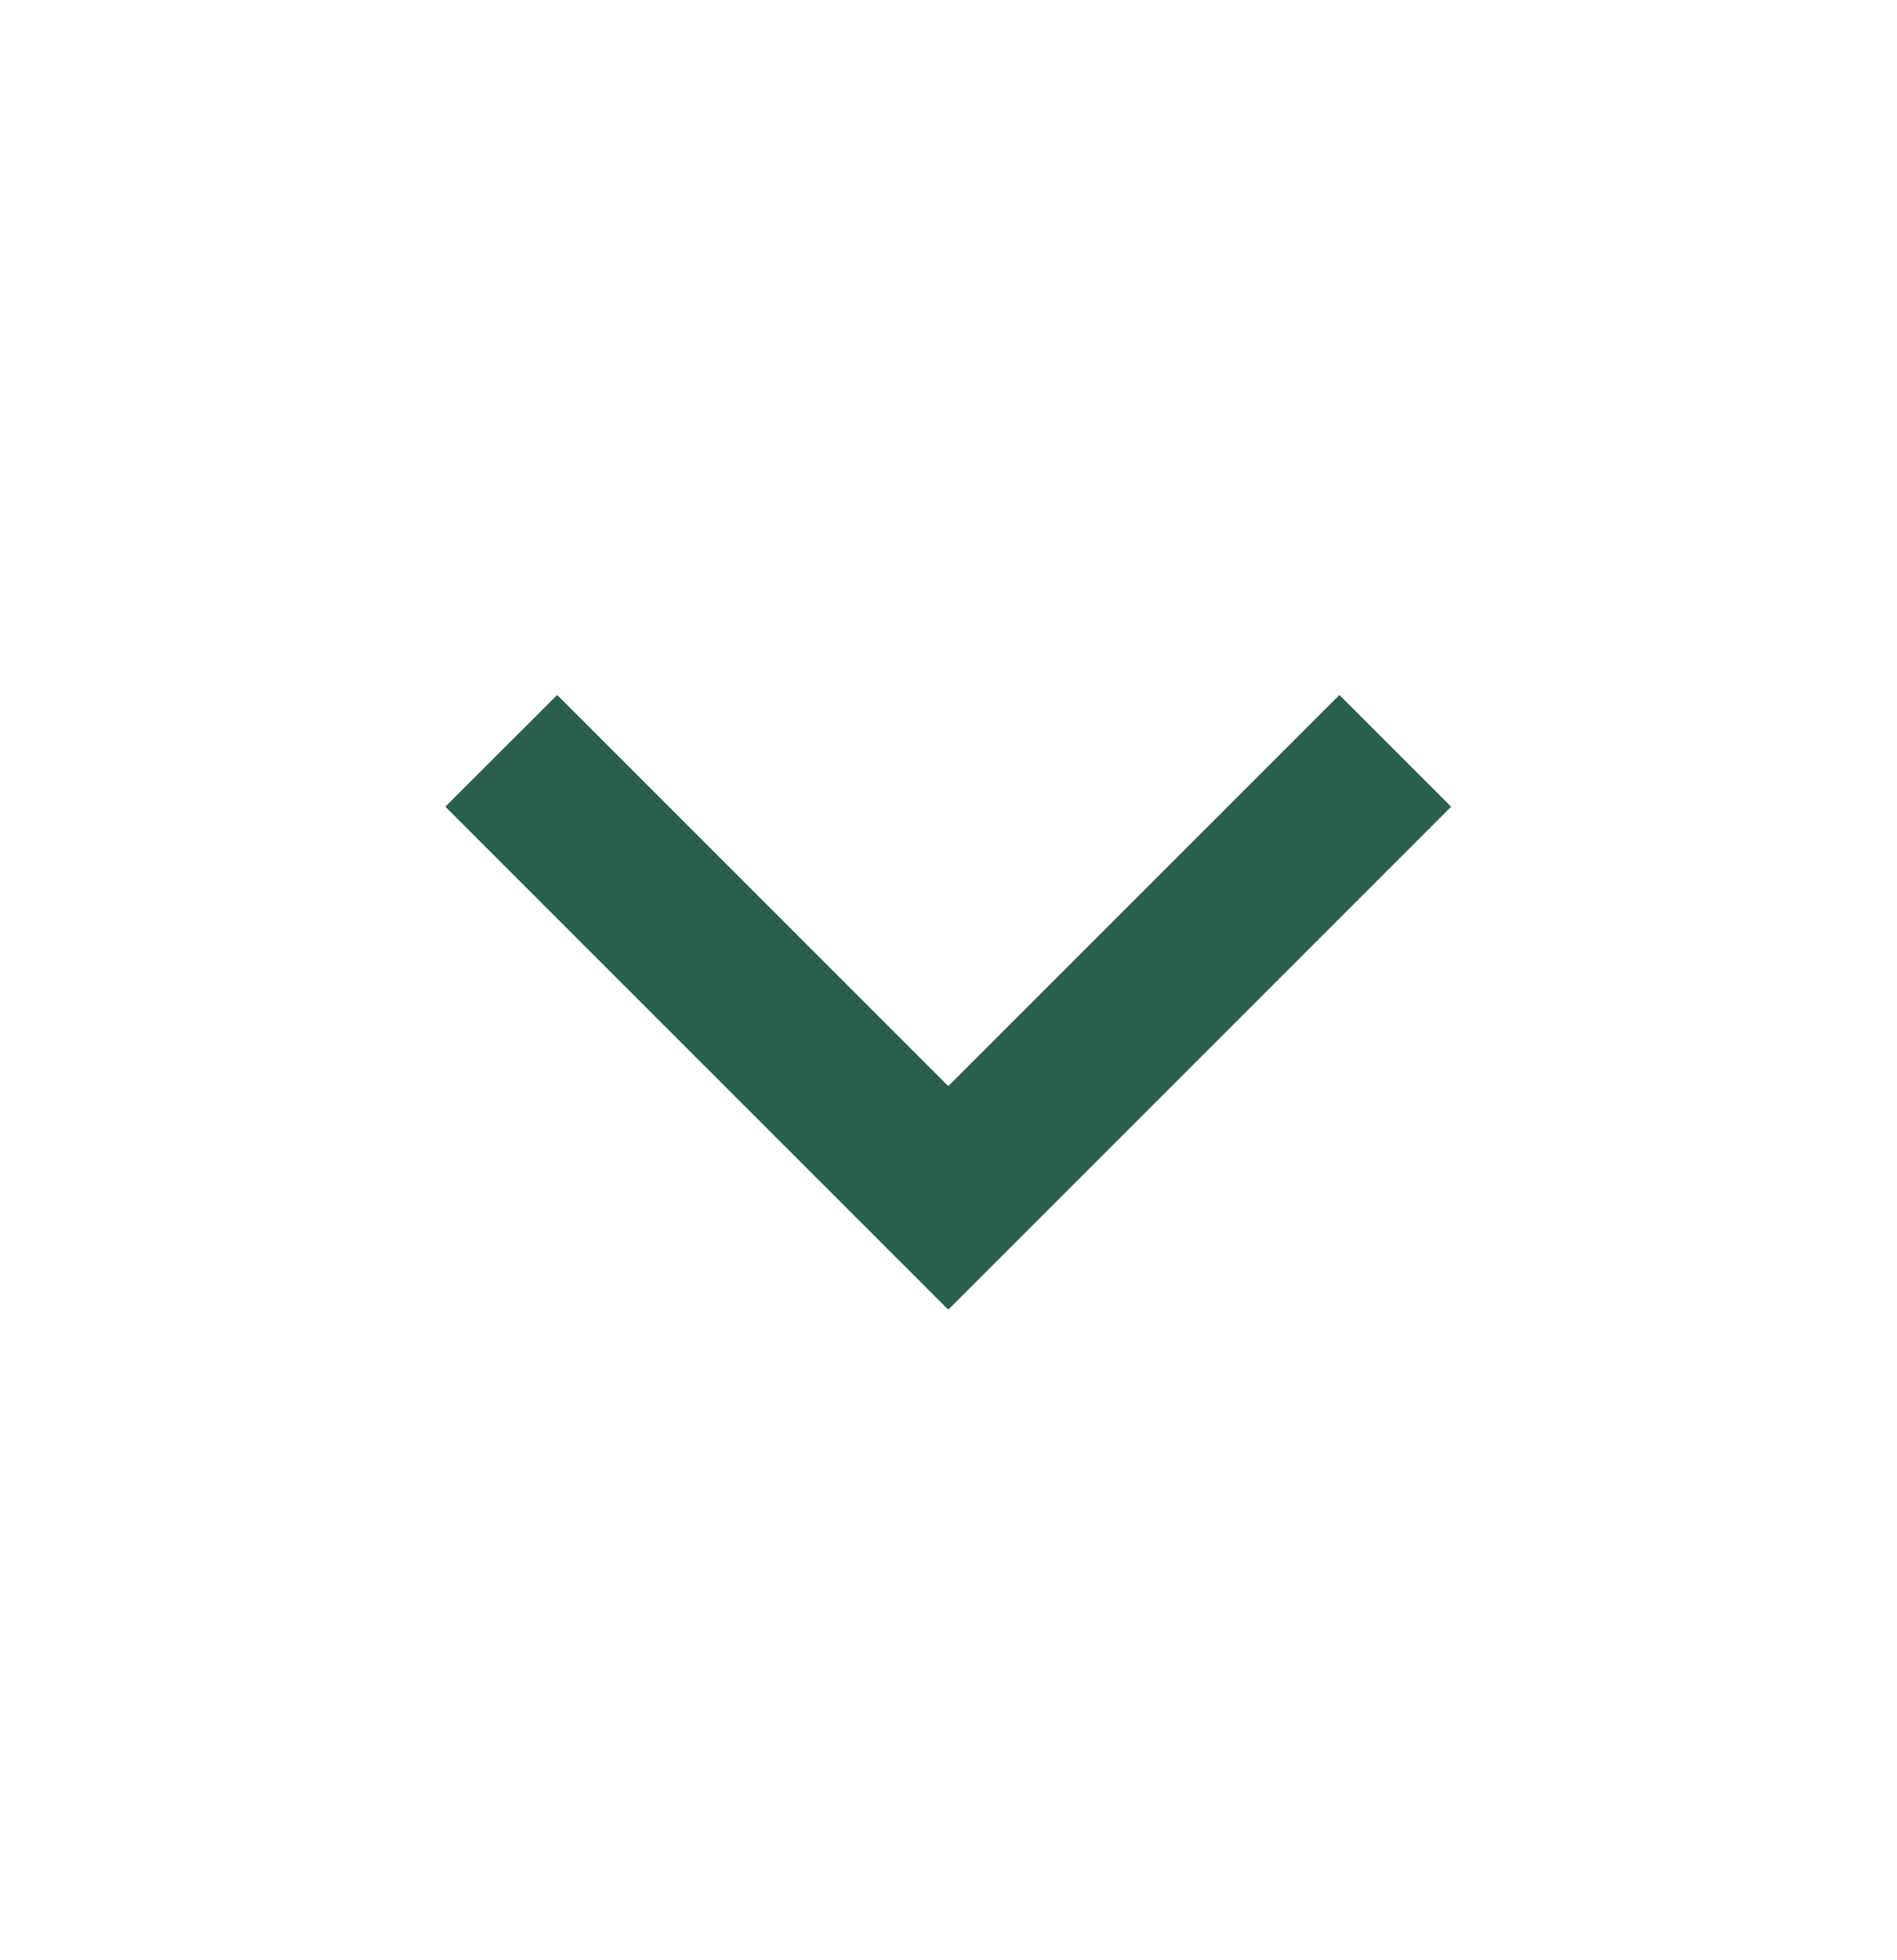
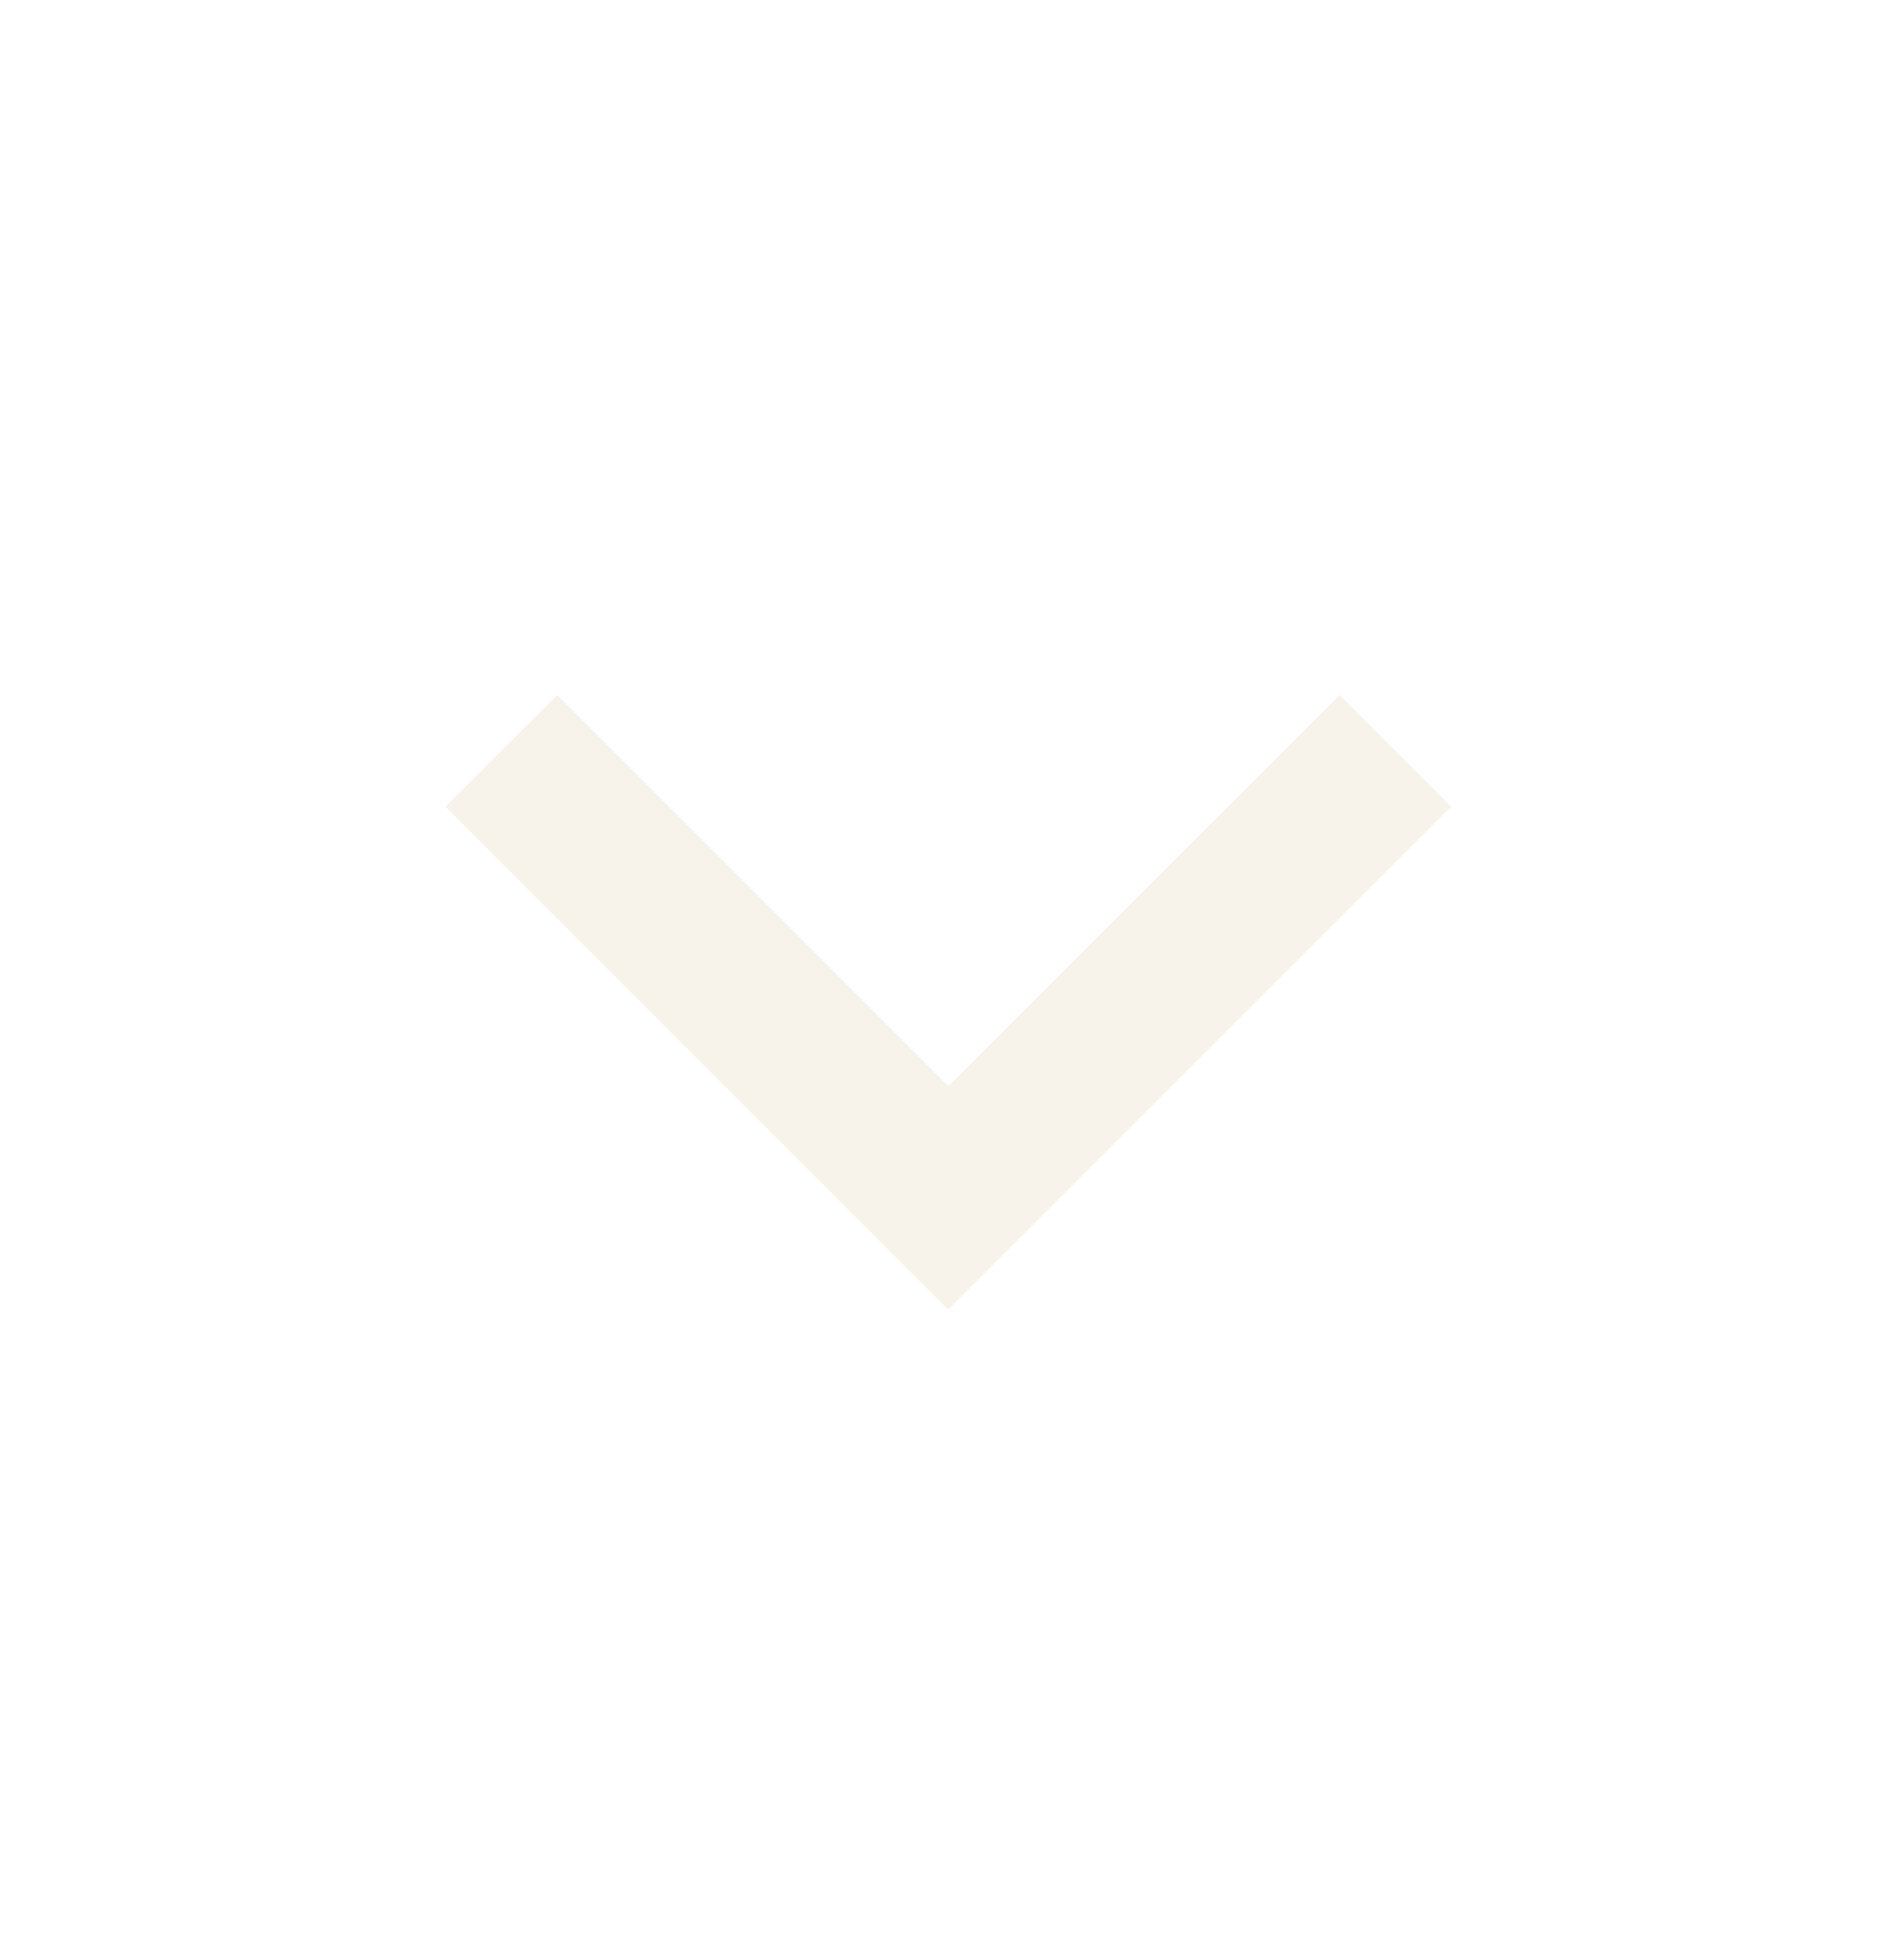
<svg xmlns="http://www.w3.org/2000/svg" width="30" height="31" viewBox="0 0 30 31" fill="none">
-   <path d="M15 17.179L21.188 10.992L22.955 12.759L15 20.714L7.045 12.759L8.814 10.992L15.001 17.179L15 17.179Z" fill="#295F4E" />
+   <path d="M15 17.179L21.188 10.992L22.955 12.759L15 20.714L7.045 12.759L8.814 10.992L15.001 17.179L15 17.179Z" fill="#F8F3EA" />
</svg>
